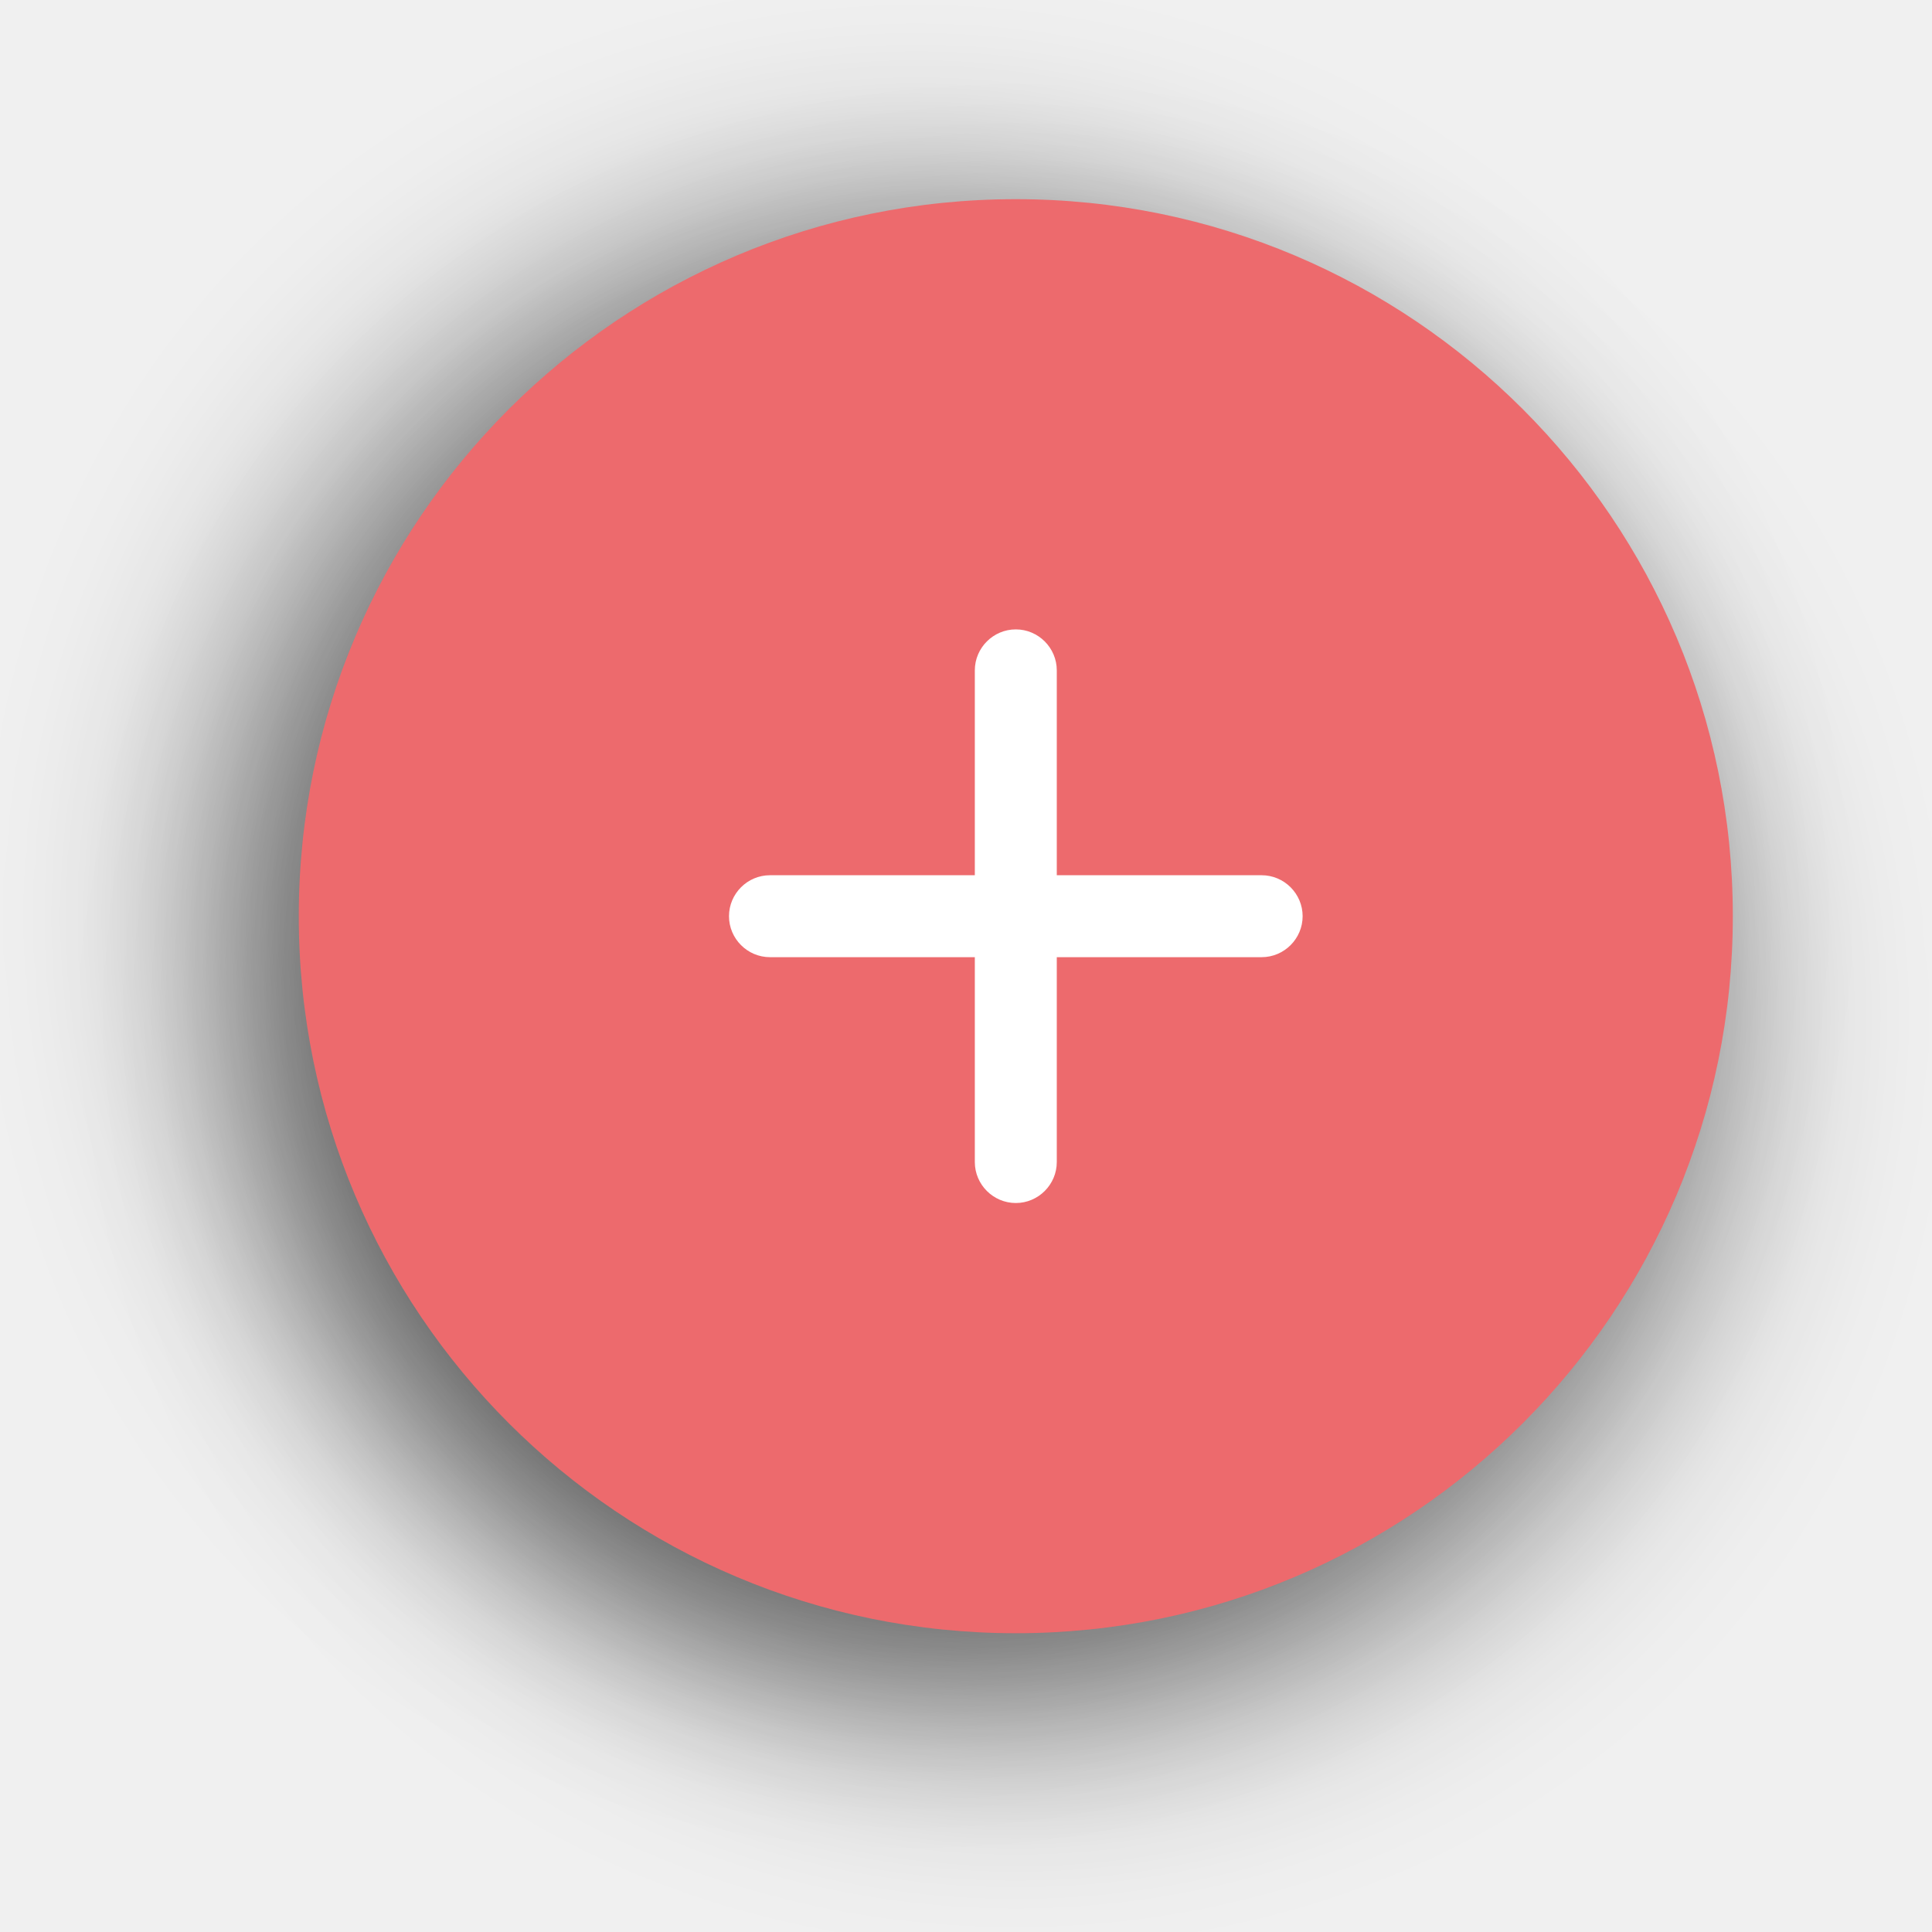
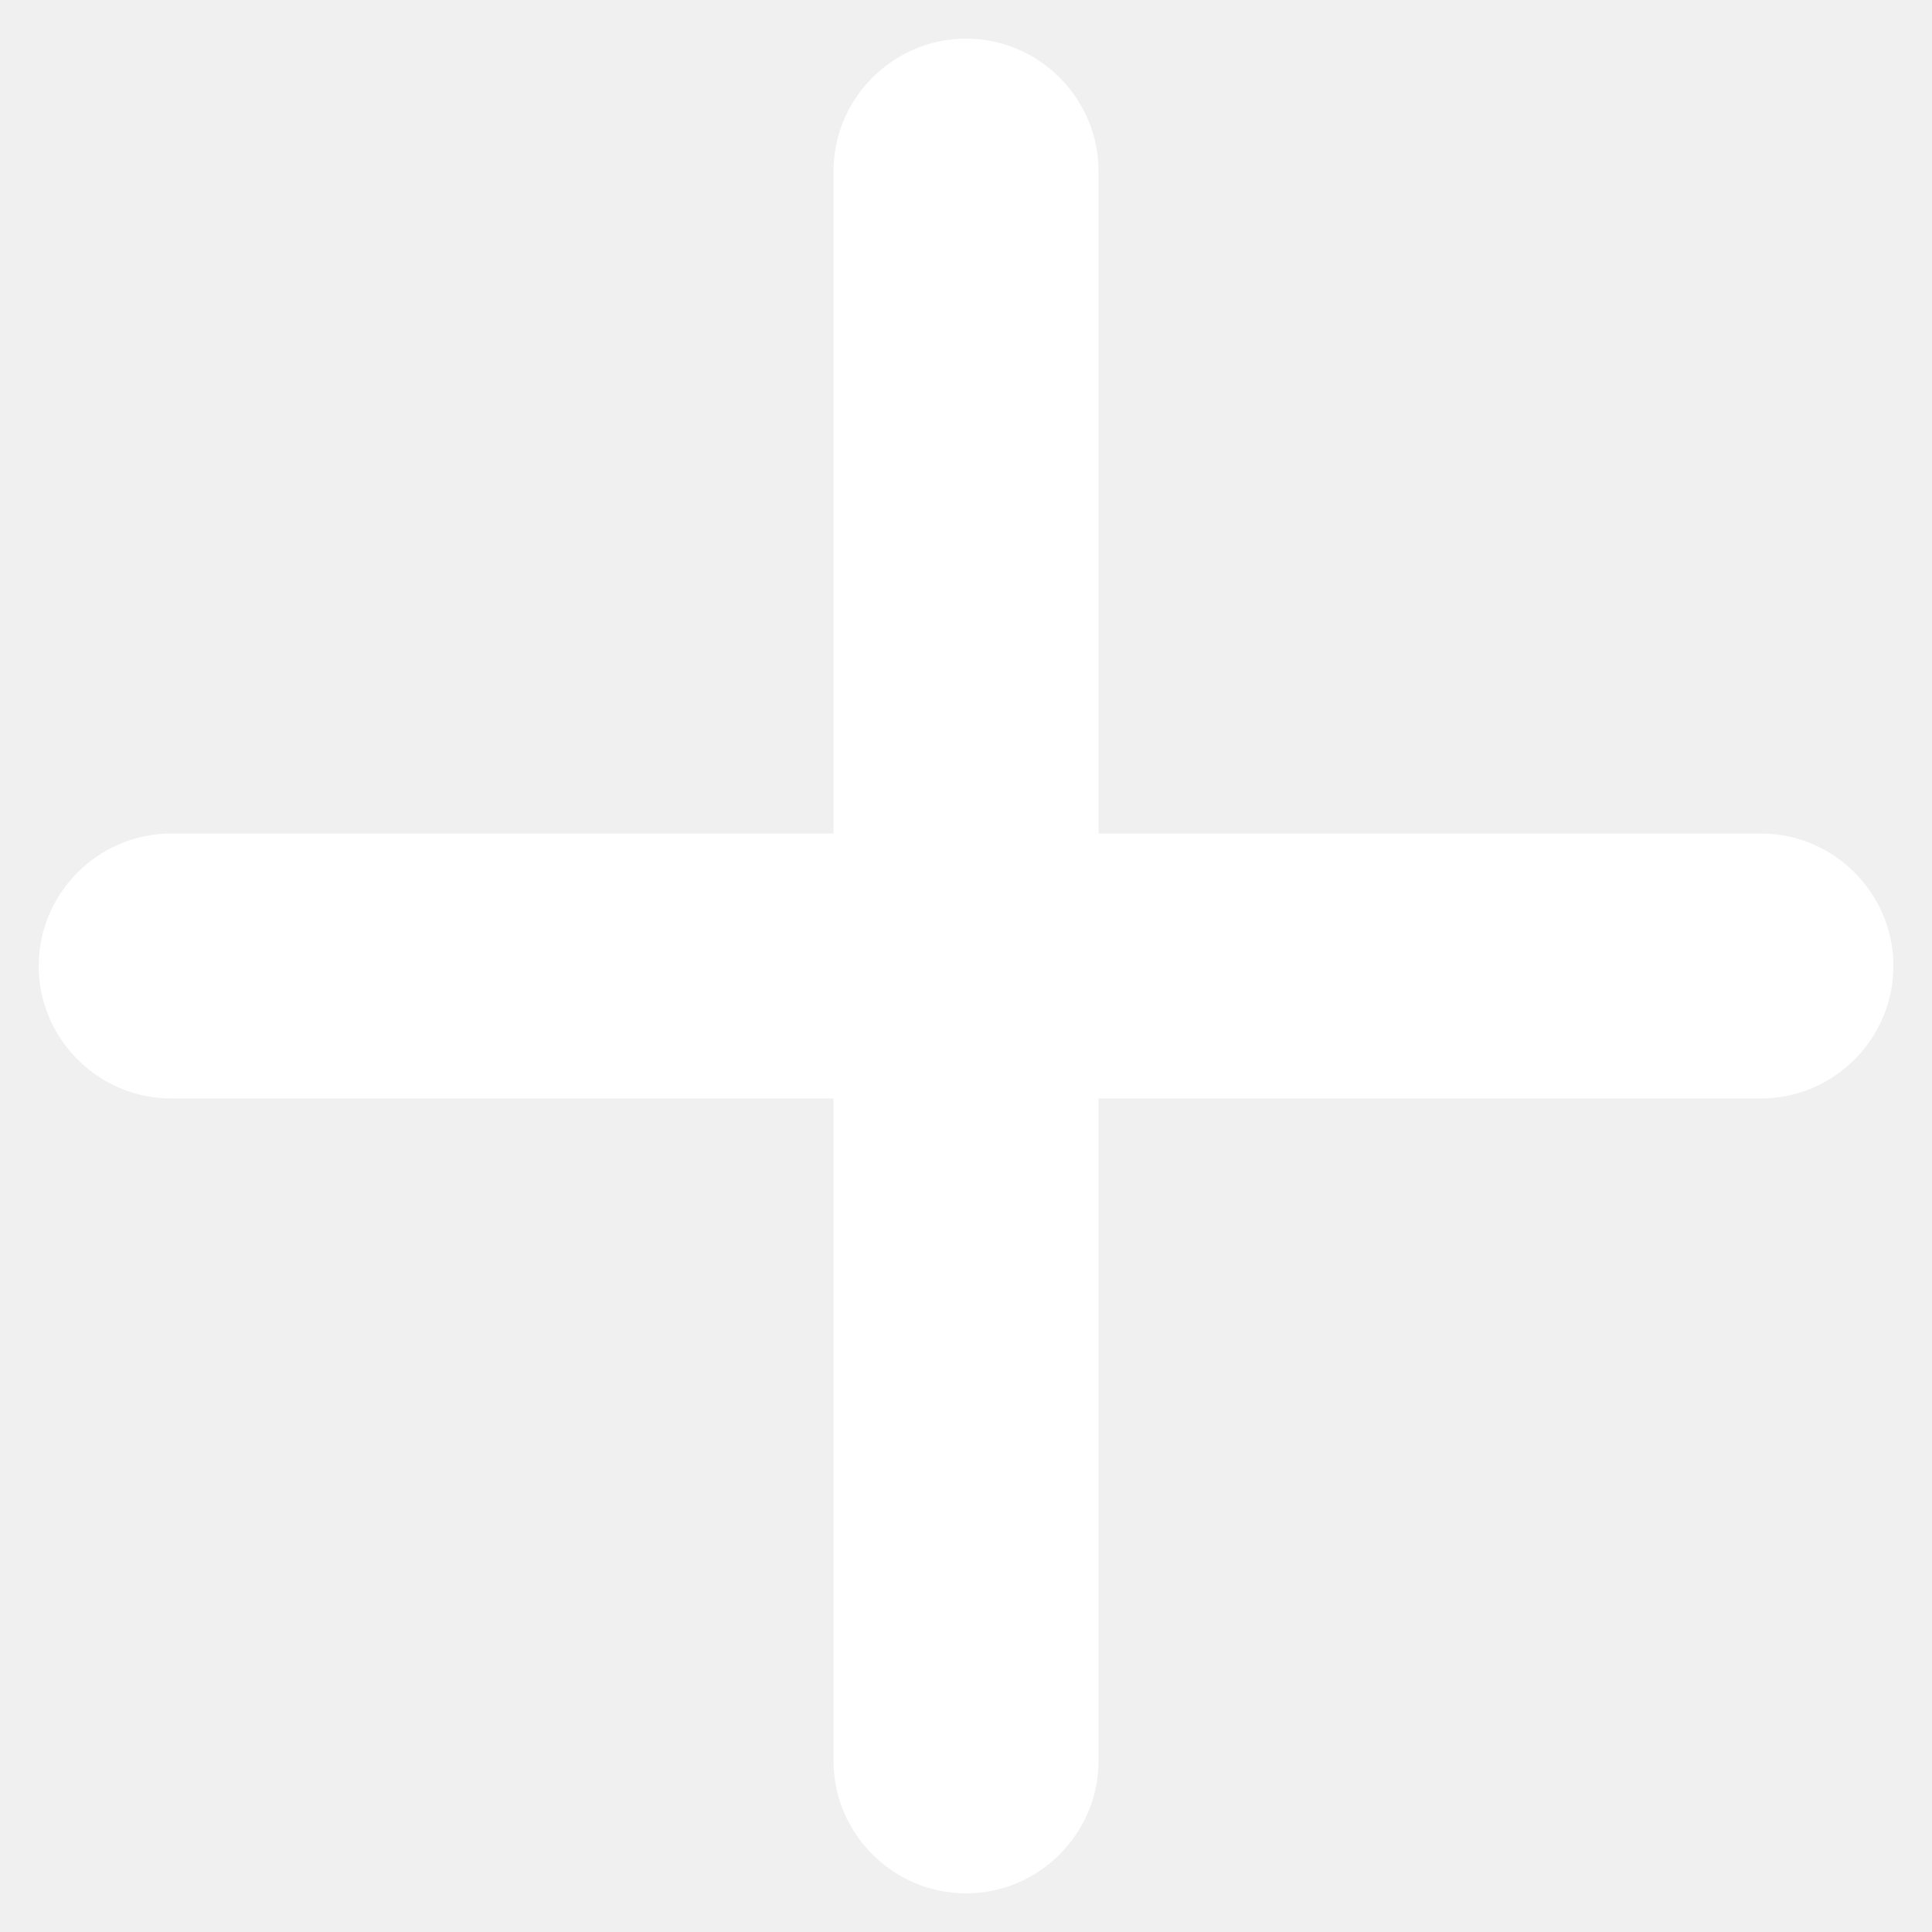
- <svg xmlns="http://www.w3.org/2000/svg" width="97" height="97" viewBox="0 0 97 97" fill="none">
-   <g filter="url(#filter0_dd_416_3706)">
-     <circle cx="51" cy="46" r="36" fill="#ED6A6D" />
-   </g>
-   <g clip-path="url(#clip0_416_3706)">
-     <path d="M63.343 48.057H53.058V58.343C53.058 59.474 52.132 60.4 51.001 60.4C49.869 60.4 48.943 59.474 48.943 58.343V48.057H38.658C37.526 48.057 36.601 47.131 36.601 46C36.601 44.868 37.526 43.943 38.658 43.943H48.943V33.657C48.943 32.526 49.869 31.6 51.001 31.6C52.132 31.6 53.058 32.526 53.058 33.657V43.943H63.343C64.475 43.943 65.401 44.868 65.401 46C65.401 47.131 64.475 48.057 63.343 48.057Z" fill="white" />
-   </g>
-   <defs>
-     <filter id="filter0_dd_416_3706" x="0" y="0" width="97" height="97" filterUnits="userSpaceOnUse" color-interpolation-filters="sRGB">
-       <feFlood flood-opacity="0" result="BackgroundImageFix" />
-       <feColorMatrix in="SourceAlpha" type="matrix" values="0 0 0 0 0 0 0 0 0 0 0 0 0 0 0 0 0 0 127 0" result="hardAlpha" />
-       <feOffset dx="-5" />
-       <feGaussianBlur stdDeviation="5" />
-       <feColorMatrix type="matrix" values="0 0 0 0 0 0 0 0 0 0 0 0 0 0 0 0 0 0 0.4 0" />
-       <feBlend mode="normal" in2="BackgroundImageFix" result="effect1_dropShadow_416_3706" />
-       <feColorMatrix in="SourceAlpha" type="matrix" values="0 0 0 0 0 0 0 0 0 0 0 0 0 0 0 0 0 0 127 0" result="hardAlpha" />
-       <feOffset dy="5" />
-       <feGaussianBlur stdDeviation="5" />
-       <feColorMatrix type="matrix" values="0 0 0 0 0 0 0 0 0 0 0 0 0 0 0 0 0 0 0.4 0" />
-       <feBlend mode="normal" in2="effect1_dropShadow_416_3706" result="effect2_dropShadow_416_3706" />
-       <feBlend mode="normal" in="SourceGraphic" in2="effect2_dropShadow_416_3706" result="shape" />
-     </filter>
-     <clipPath id="clip0_416_3706">
-       <rect width="49.371" height="49.371" fill="white" transform="translate(26.3145 21.3142)" />
-     </clipPath>
-   </defs>
+ <svg xmlns="http://www.w3.org/2000/svg" width="30" height="30" viewBox="0 0 30 30" fill="none">
+   <path d="M27.343 17.057H17.058V27.343C17.058 28.474 16.132 29.4 15.001 29.4C13.869 29.4 12.943 28.474 12.943 27.343V17.057H2.658C1.526 17.057 0.601 16.131 0.601 15C0.601 13.868 1.526 12.943 2.658 12.943H12.943V2.657C12.943 1.526 13.869 0.6 15.001 0.6C16.132 0.6 17.058 1.526 17.058 2.657V12.943H27.343C28.475 12.943 29.401 13.868 29.401 15C29.401 16.131 28.475 17.057 27.343 17.057Z" fill="white" />
</svg>
